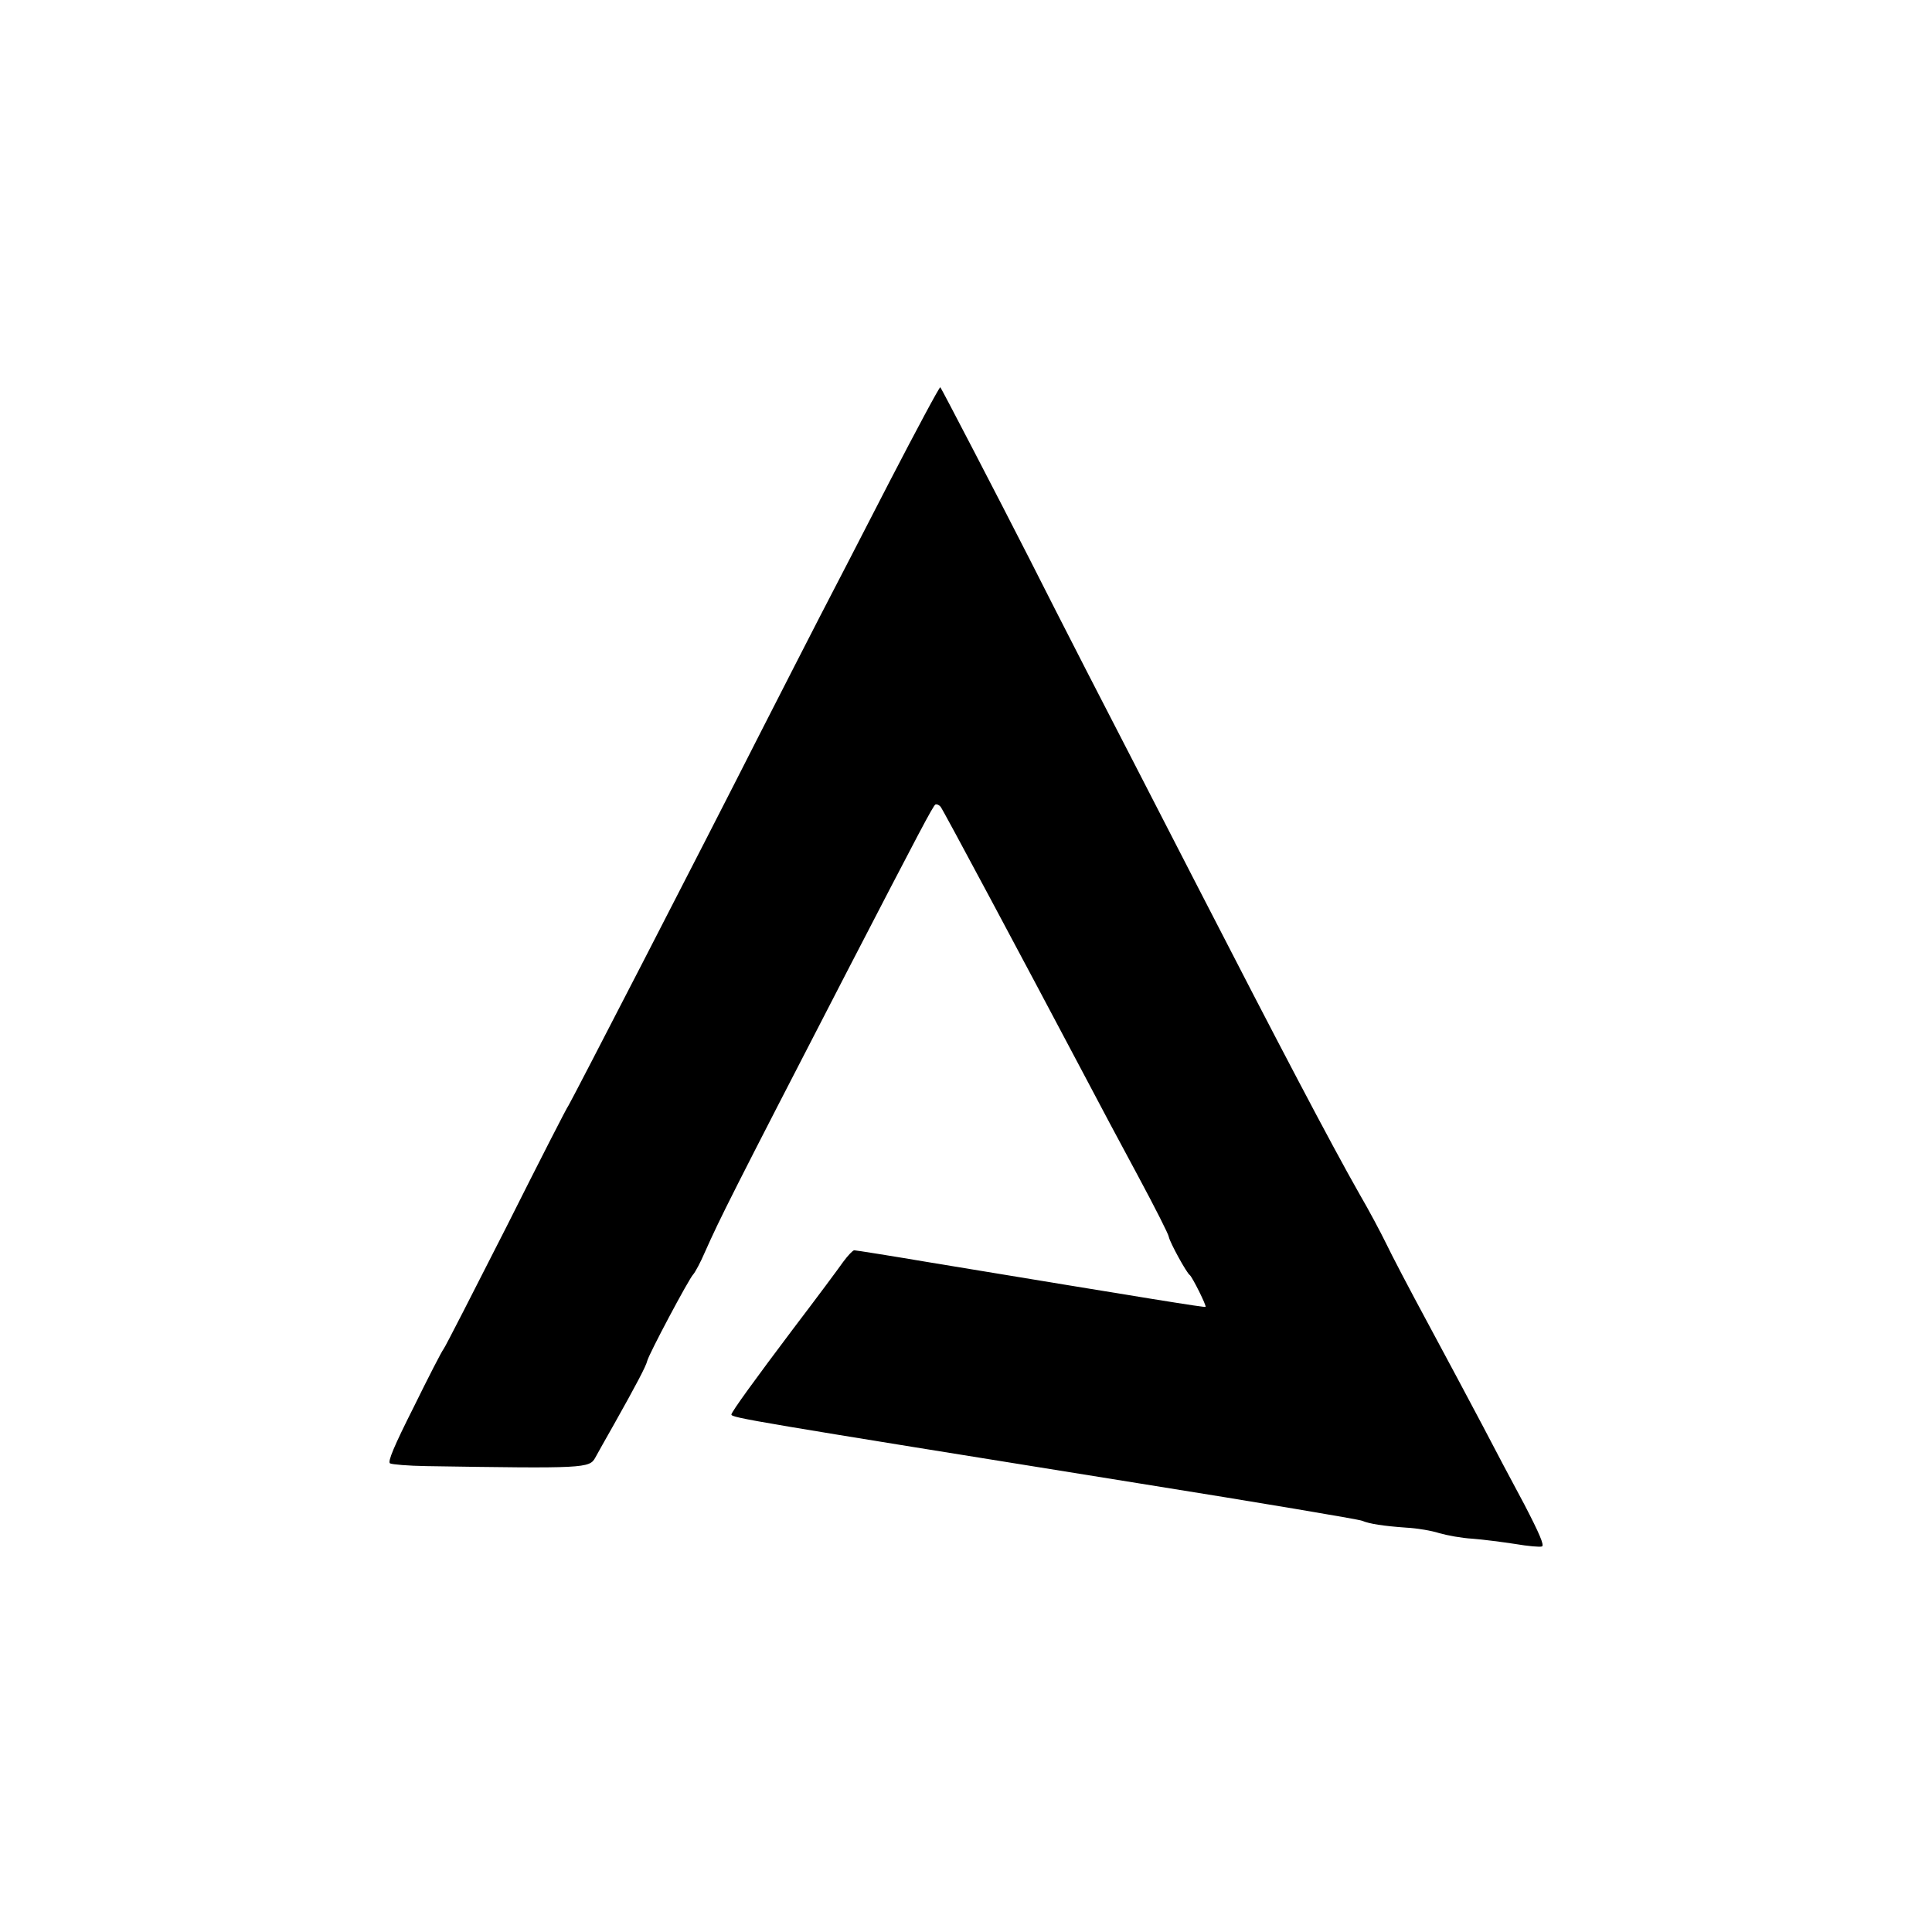
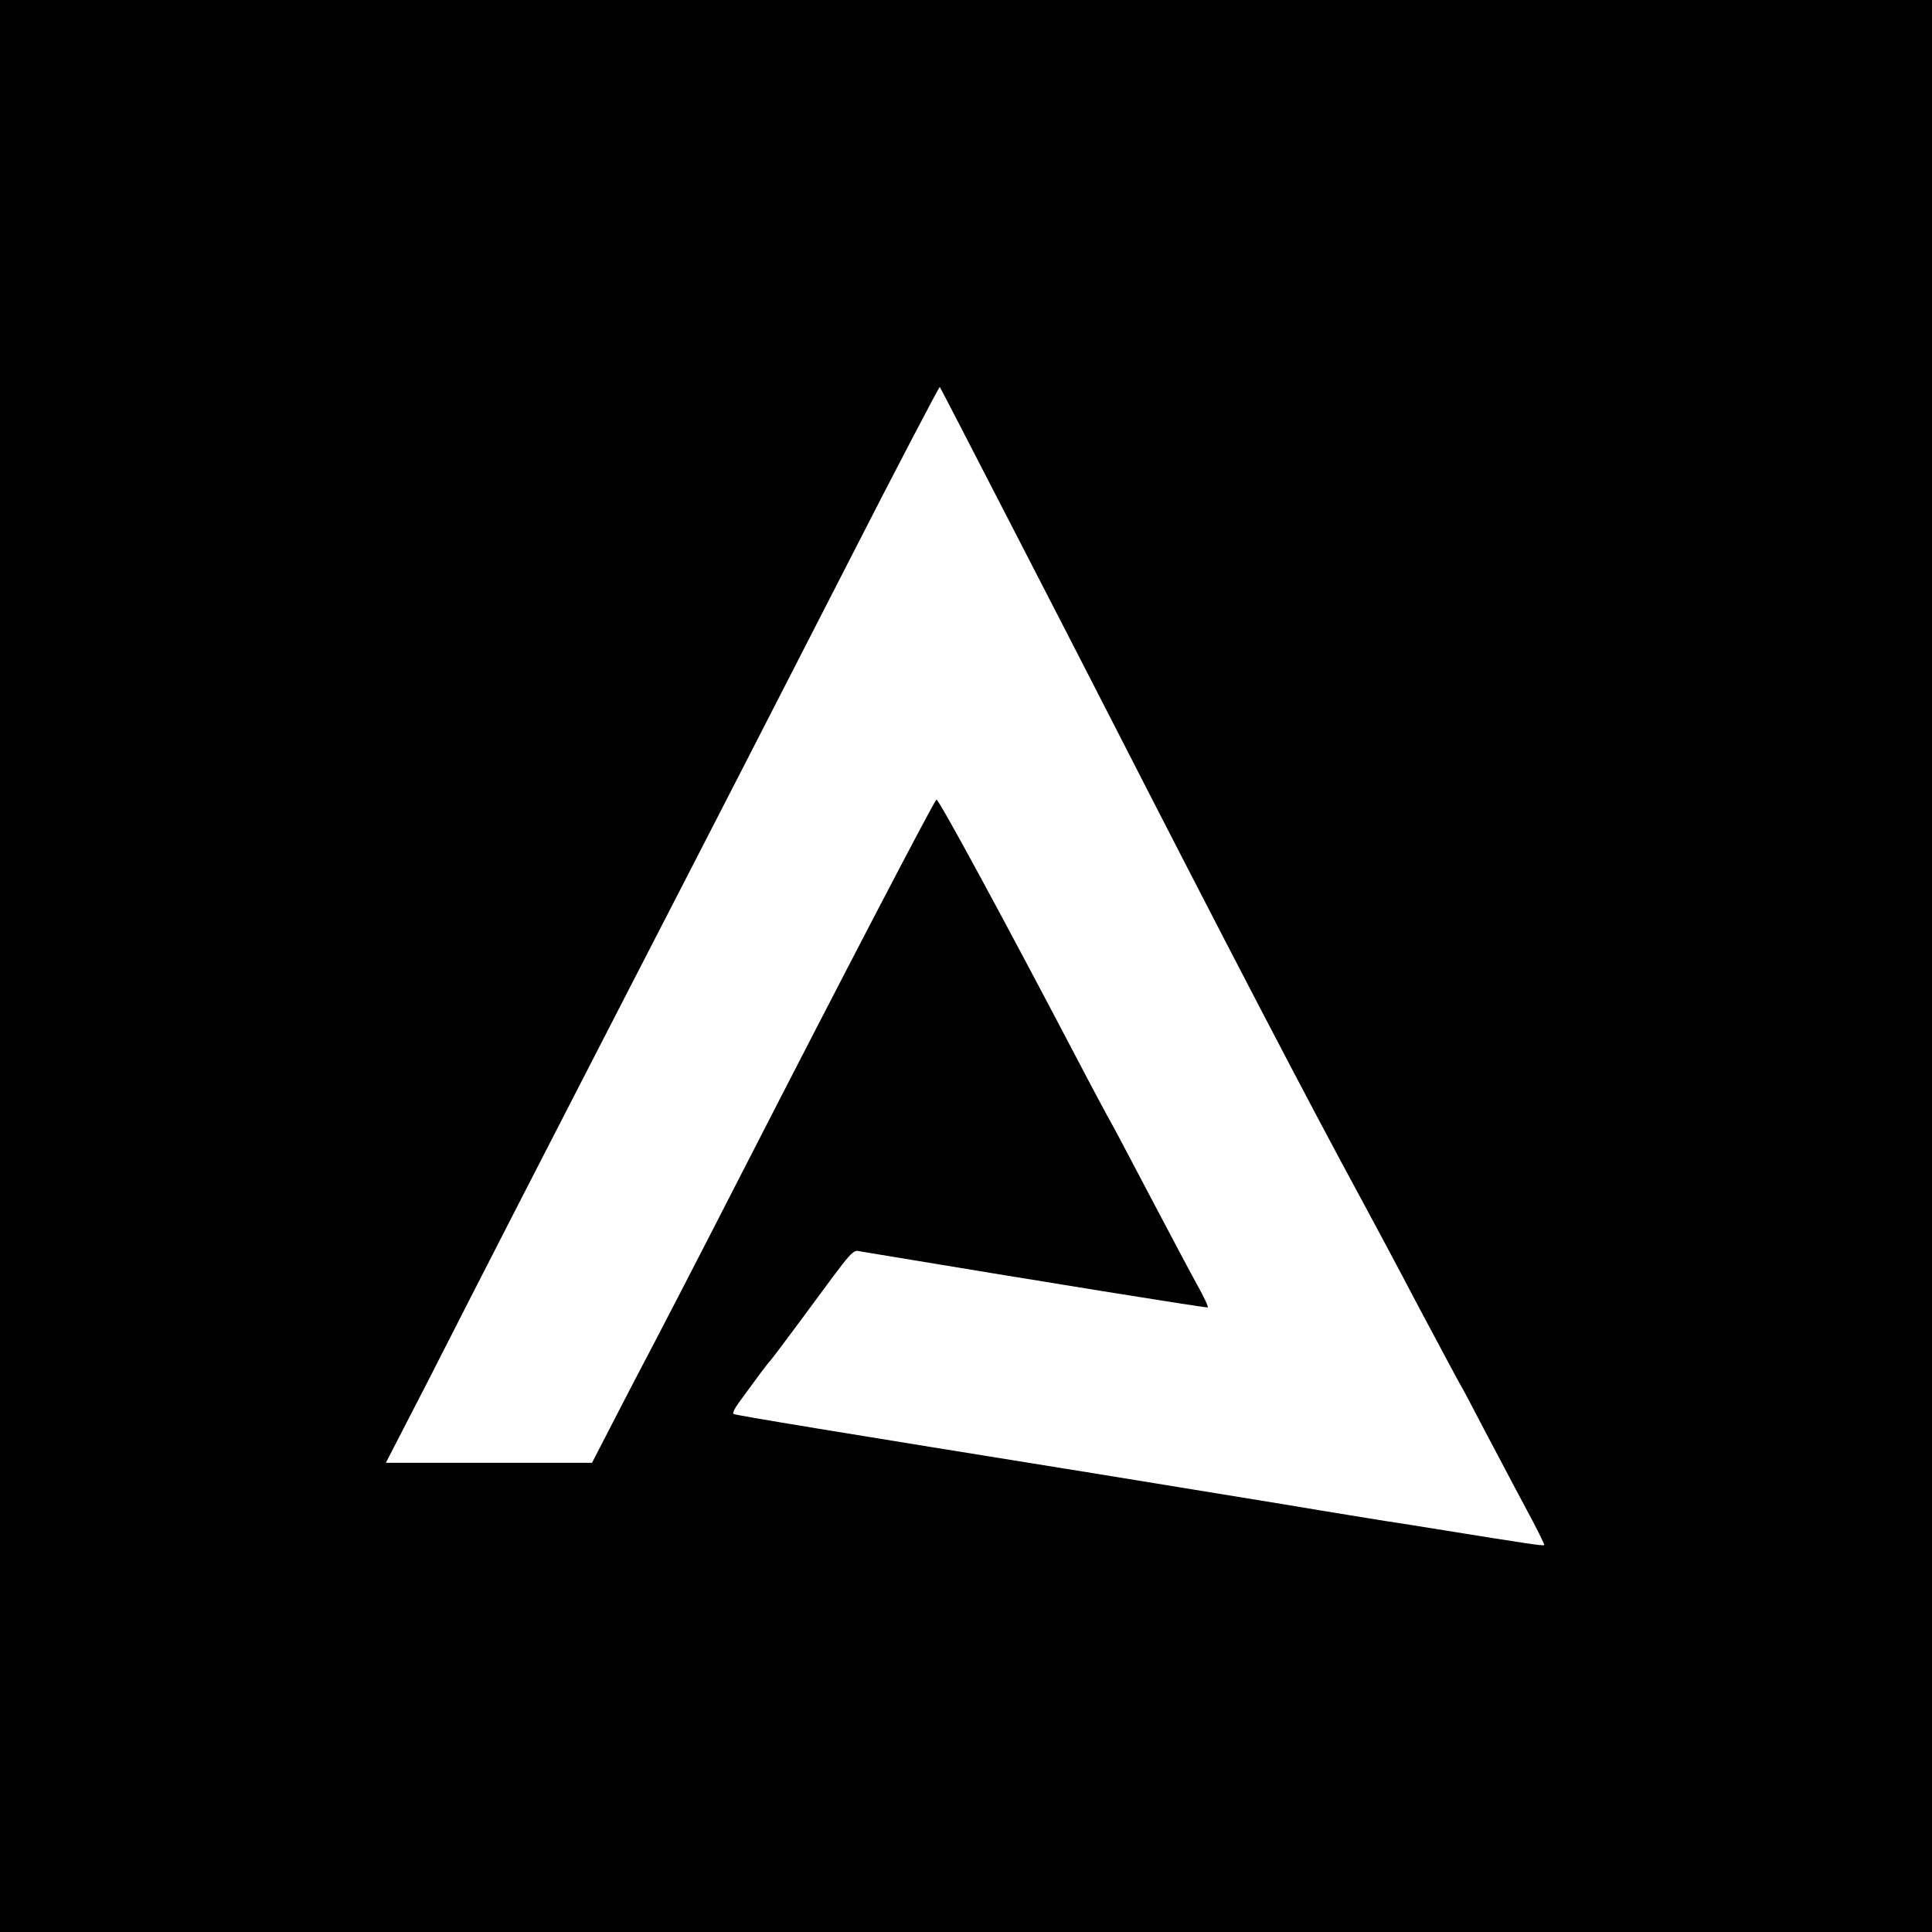
<svg xmlns="http://www.w3.org/2000/svg" version="1.0" width="700pt" height="700pt" viewBox="0 0 700 700" preserveAspectRatio="xMidYMid meet">
  <g transform="translate(0,700) scale(0.1,-0.1)" fill="#000000" stroke="none">
-     <path d="M3222 5253 c-98 -191 -212 -411 -252 -488 -40 -77 -136 -266 -215 -420 -219 -432 -687 -1339 -695 -1350 -5 -5 -106 -203 -225 -440 -120 -236 -222 -436 -228 -443 -6 -7 -55 -102 -108 -210 -71 -141 -95 -198 -86 -204 7 -4 66 -9 132 -10 573 -9 591 -8 612 31 8 14 38 69 68 121 81 144 116 211 120 229 5 23 151 298 167 314 7 8 26 43 41 78 57 128 92 198 516 1019 262 506 311 599 320 605 5 2 13 -1 19 -8 9 -11 298 -552 515 -962 52 -99 143 -270 202 -379 59 -110 109 -208 110 -218 4 -20 64 -130 76 -138 9 -7 61 -111 57 -115 -3 -3 -193 28 -993 160 -148 25 -274 45 -280 45 -5 0 -23 -19 -40 -42 -16 -23 -97 -132 -180 -241 -138 -183 -225 -303 -225 -312 0 -12 68 -23 1480 -250 432 -69 794 -130 805 -135 26 -11 76 -19 161 -25 38 -2 92 -11 119 -20 28 -8 82 -18 120 -20 39 -3 108 -12 154 -19 47 -8 91 -12 98 -9 9 4 -10 48 -64 152 -43 80 -112 210 -153 289 -41 78 -129 242 -195 365 -66 122 -135 254 -153 292 -19 39 -62 120 -97 180 -103 181 -296 549 -587 1115 -151 294 -331 643 -399 775 -68 132 -162 317 -209 410 -111 218 -318 616 -323 622 -3 2 -86 -153 -185 -344z" />
+     <path d="M0 3500 l0 -3500 3500 0 3500 0 0 3500 0 3500 -3500 0 -3500 0 0 -3500z m3655 1615 c136 -264 296 -574 355 -690 437 -854 731 -1418 925 -1775 34 -63 127 -236 205 -385 79 -148 146 -274 150 -280 4 -5 42 -77 85 -160 44 -82 111 -211 151 -285 40 -74 71 -136 69 -138 -4 -4 -68 6 -360 53 -82 13 -179 29 -215 34 -36 6 -200 32 -365 60 -165 27 -471 77 -680 111 -956 154 -1310 212 -1317 217 -5 2 4 21 19 41 72 99 108 147 114 152 3 3 54 70 113 150 200 271 182 251 219 245 643 -107 1250 -205 1253 -202 3 2 -15 40 -39 83 -24 43 -99 185 -167 314 -68 129 -132 251 -143 270 -11 19 -69 127 -128 240 -261 498 -498 935 -506 933 -7 -2 -331 -623 -700 -1343 -171 -334 -308 -599 -393 -760 -33 -63 -81 -157 -107 -207 l-48 -93 -373 0 -374 0 148 287 c81 159 233 457 339 663 106 206 300 584 432 840 201 389 557 1083 768 1495 152 298 318 615 320 613 2 -2 114 -219 250 -483z" />
  </g>
</svg>
